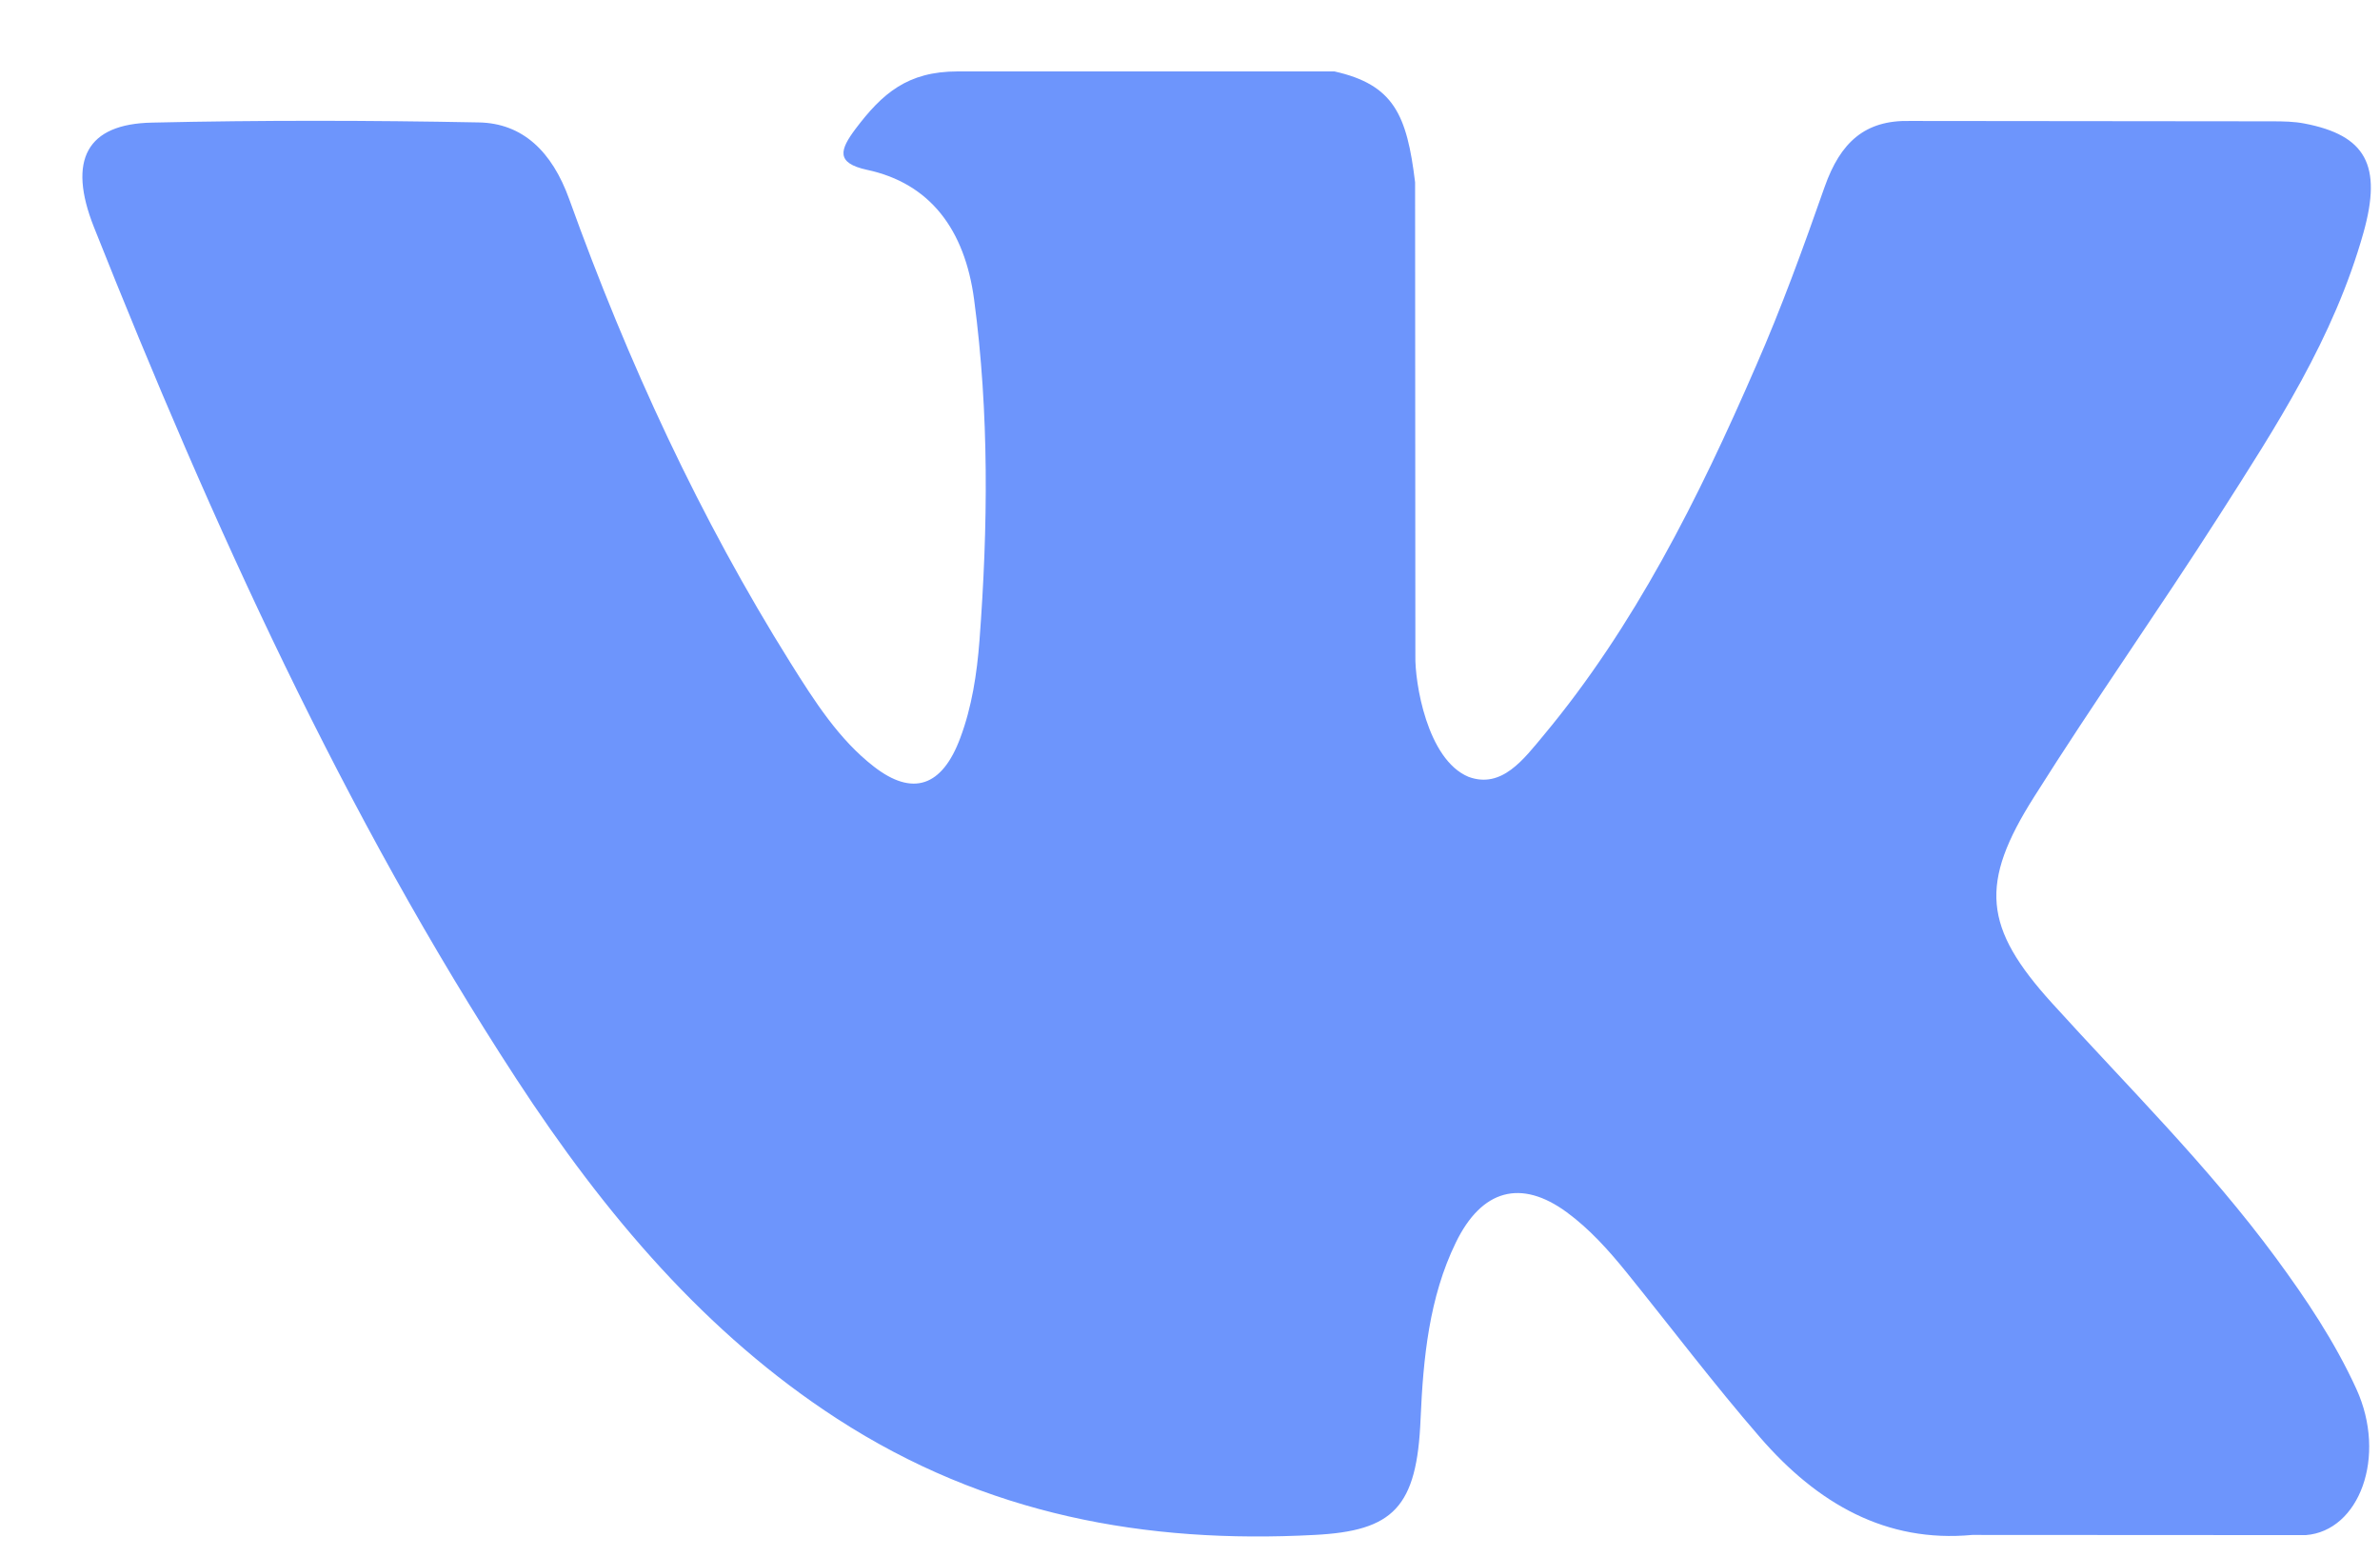
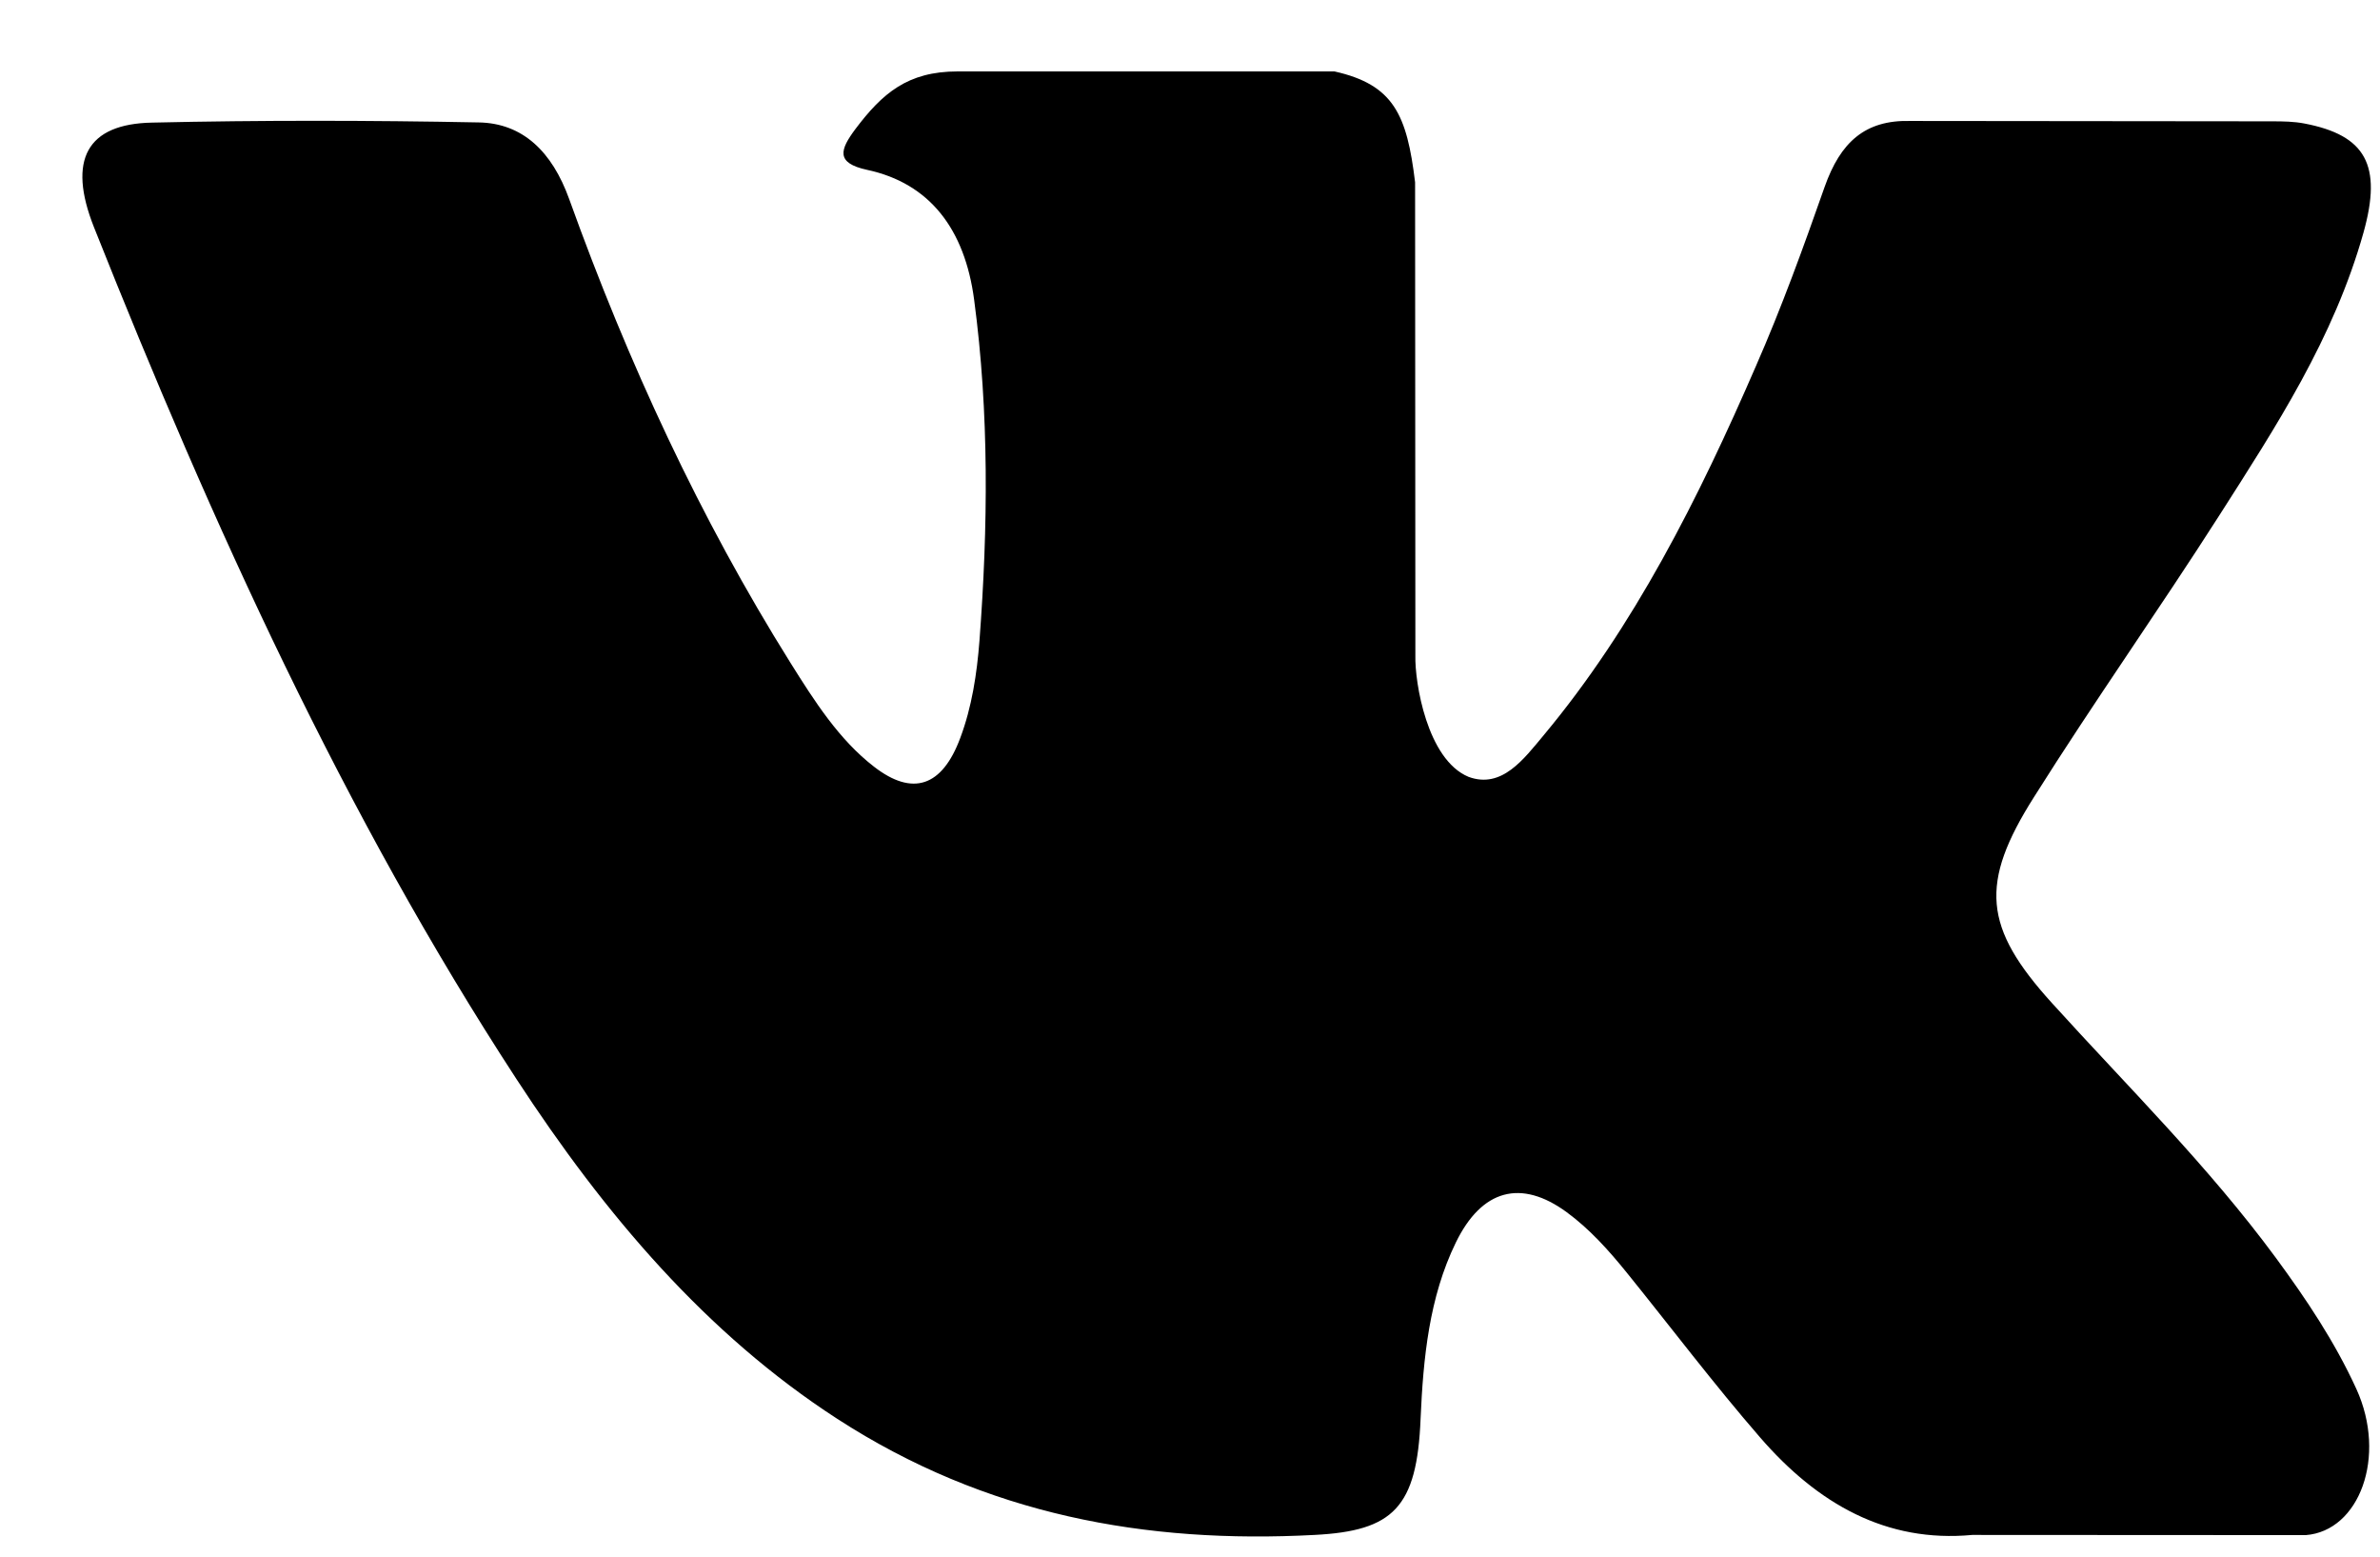
- <svg xmlns="http://www.w3.org/2000/svg" width="26" height="17" viewBox="0 0 26 17" fill="none">
-   <path d="M22.416 10.954C23.245 11.869 24.121 12.731 24.864 13.739C25.193 14.187 25.504 14.649 25.742 15.169C26.079 15.908 25.774 16.721 25.188 16.765L21.546 16.763C20.606 16.851 19.857 16.424 19.227 15.697C18.723 15.116 18.256 14.498 17.771 13.898C17.572 13.652 17.364 13.421 17.116 13.239C16.618 12.874 16.187 12.986 15.903 13.572C15.613 14.168 15.548 14.829 15.519 15.494C15.48 16.464 15.221 16.719 14.36 16.763C12.518 16.861 10.771 16.546 9.148 15.496C7.717 14.57 6.607 13.263 5.641 11.783C3.761 8.901 2.321 5.735 1.026 2.48C0.735 1.746 0.948 1.352 1.663 1.339C2.852 1.312 4.04 1.314 5.229 1.337C5.712 1.345 6.032 1.658 6.218 2.174C6.861 3.961 7.648 5.662 8.635 7.238C8.898 7.658 9.166 8.078 9.548 8.373C9.97 8.7 10.292 8.592 10.49 8.06C10.617 7.722 10.672 7.359 10.7 6.998C10.794 5.754 10.807 4.513 10.642 3.275C10.54 2.501 10.155 2.001 9.473 1.855C9.125 1.78 9.177 1.634 9.345 1.409C9.638 1.021 9.913 0.78 10.462 0.78H14.578C15.226 0.925 15.37 1.254 15.459 1.991L15.462 7.162C15.455 7.447 15.588 8.295 16.043 8.484C16.407 8.618 16.647 8.289 16.865 8.028C17.851 6.845 18.554 5.447 19.182 3.999C19.461 3.363 19.701 2.702 19.933 2.041C20.106 1.551 20.376 1.31 20.864 1.321L24.825 1.325C24.943 1.325 25.062 1.327 25.175 1.349C25.843 1.477 26.026 1.802 25.82 2.539C25.495 3.696 24.863 4.66 24.245 5.628C23.584 6.662 22.878 7.66 22.223 8.7C21.62 9.65 21.668 10.129 22.416 10.954Z" fill="#6D95FC" />
+ <svg xmlns="http://www.w3.org/2000/svg" width="26" height="17" viewBox="0 0 26 17">
+   <path d="M22.416 10.954C23.245 11.869 24.121 12.731 24.864 13.739C25.193 14.187 25.504 14.649 25.742 15.169C26.079 15.908 25.774 16.721 25.188 16.765L21.546 16.763C20.606 16.851 19.857 16.424 19.227 15.697C18.723 15.116 18.256 14.498 17.771 13.898C17.572 13.652 17.364 13.421 17.116 13.239C16.618 12.874 16.187 12.986 15.903 13.572C15.613 14.168 15.548 14.829 15.519 15.494C15.48 16.464 15.221 16.719 14.36 16.763C12.518 16.861 10.771 16.546 9.148 15.496C7.717 14.57 6.607 13.263 5.641 11.783C3.761 8.901 2.321 5.735 1.026 2.48C0.735 1.746 0.948 1.352 1.663 1.339C2.852 1.312 4.04 1.314 5.229 1.337C5.712 1.345 6.032 1.658 6.218 2.174C6.861 3.961 7.648 5.662 8.635 7.238C8.898 7.658 9.166 8.078 9.548 8.373C9.97 8.7 10.292 8.592 10.49 8.06C10.617 7.722 10.672 7.359 10.7 6.998C10.794 5.754 10.807 4.513 10.642 3.275C10.54 2.501 10.155 2.001 9.473 1.855C9.125 1.78 9.177 1.634 9.345 1.409C9.638 1.021 9.913 0.78 10.462 0.78H14.578C15.226 0.925 15.37 1.254 15.459 1.991L15.462 7.162C15.455 7.447 15.588 8.295 16.043 8.484C16.407 8.618 16.647 8.289 16.865 8.028C17.851 6.845 18.554 5.447 19.182 3.999C19.461 3.363 19.701 2.702 19.933 2.041C20.106 1.551 20.376 1.31 20.864 1.321L24.825 1.325C24.943 1.325 25.062 1.327 25.175 1.349C25.843 1.477 26.026 1.802 25.82 2.539C25.495 3.696 24.863 4.66 24.245 5.628C23.584 6.662 22.878 7.66 22.223 8.7C21.62 9.65 21.668 10.129 22.416 10.954Z" />
</svg>
